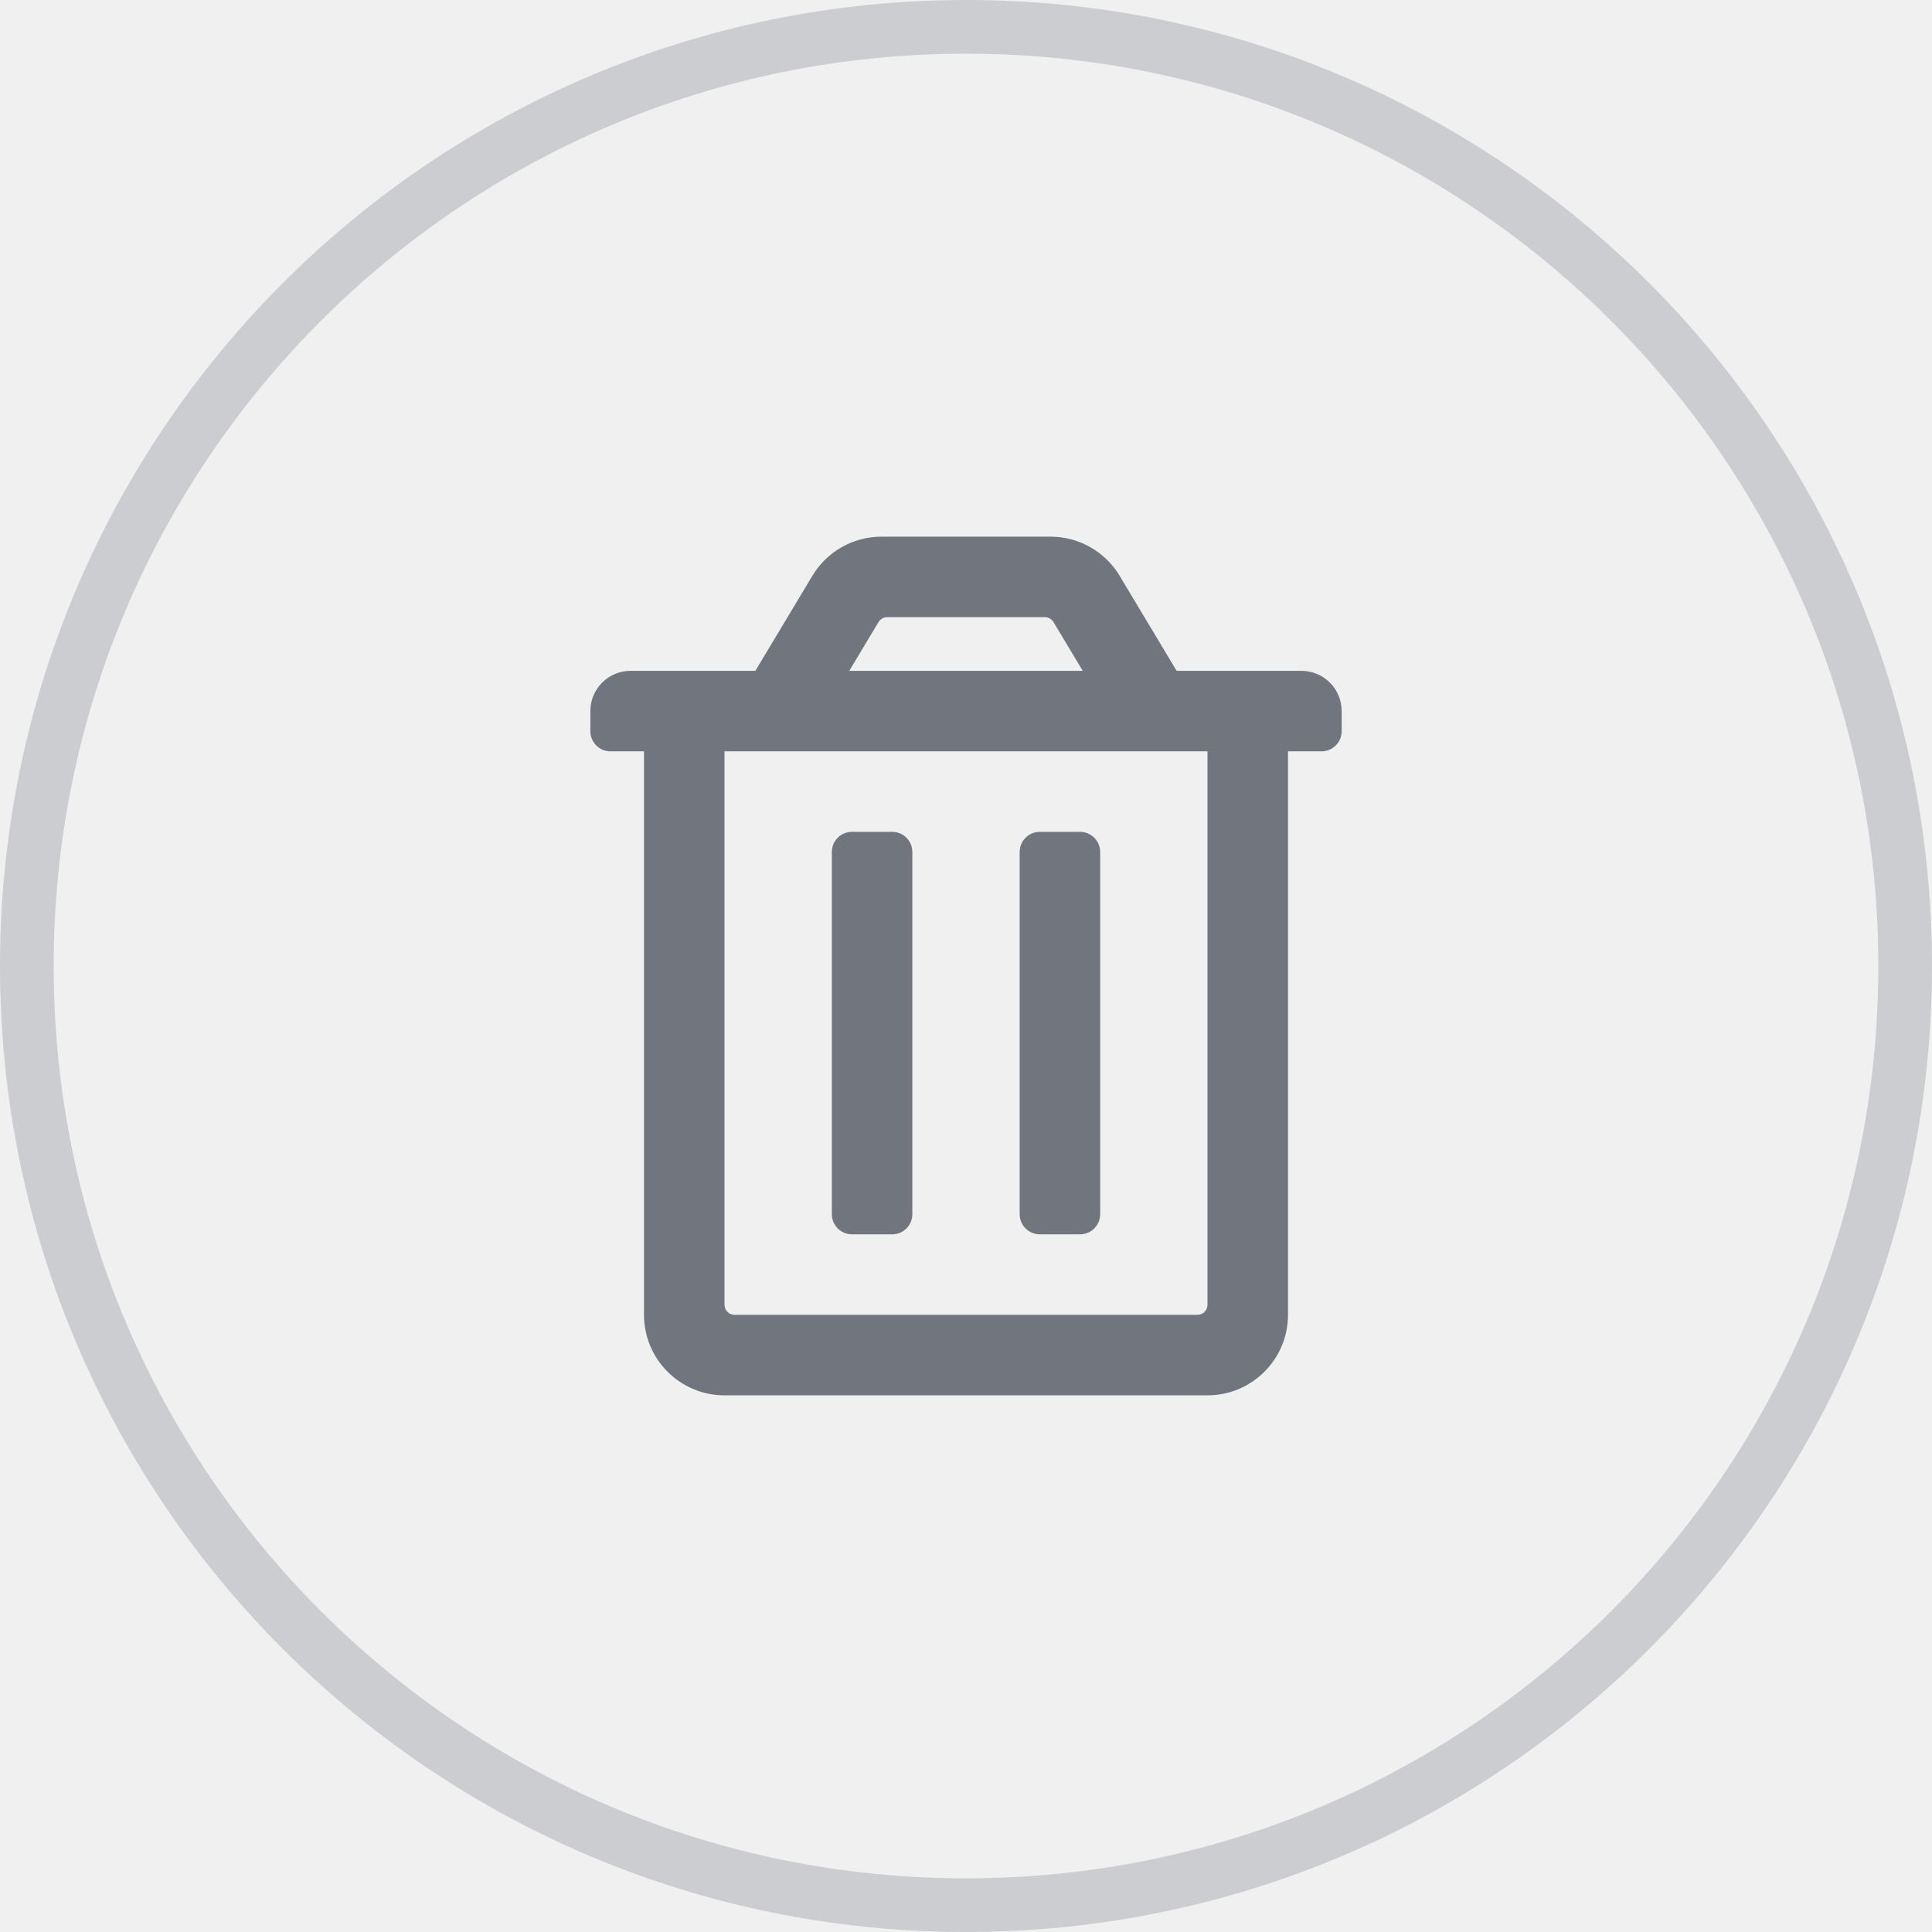
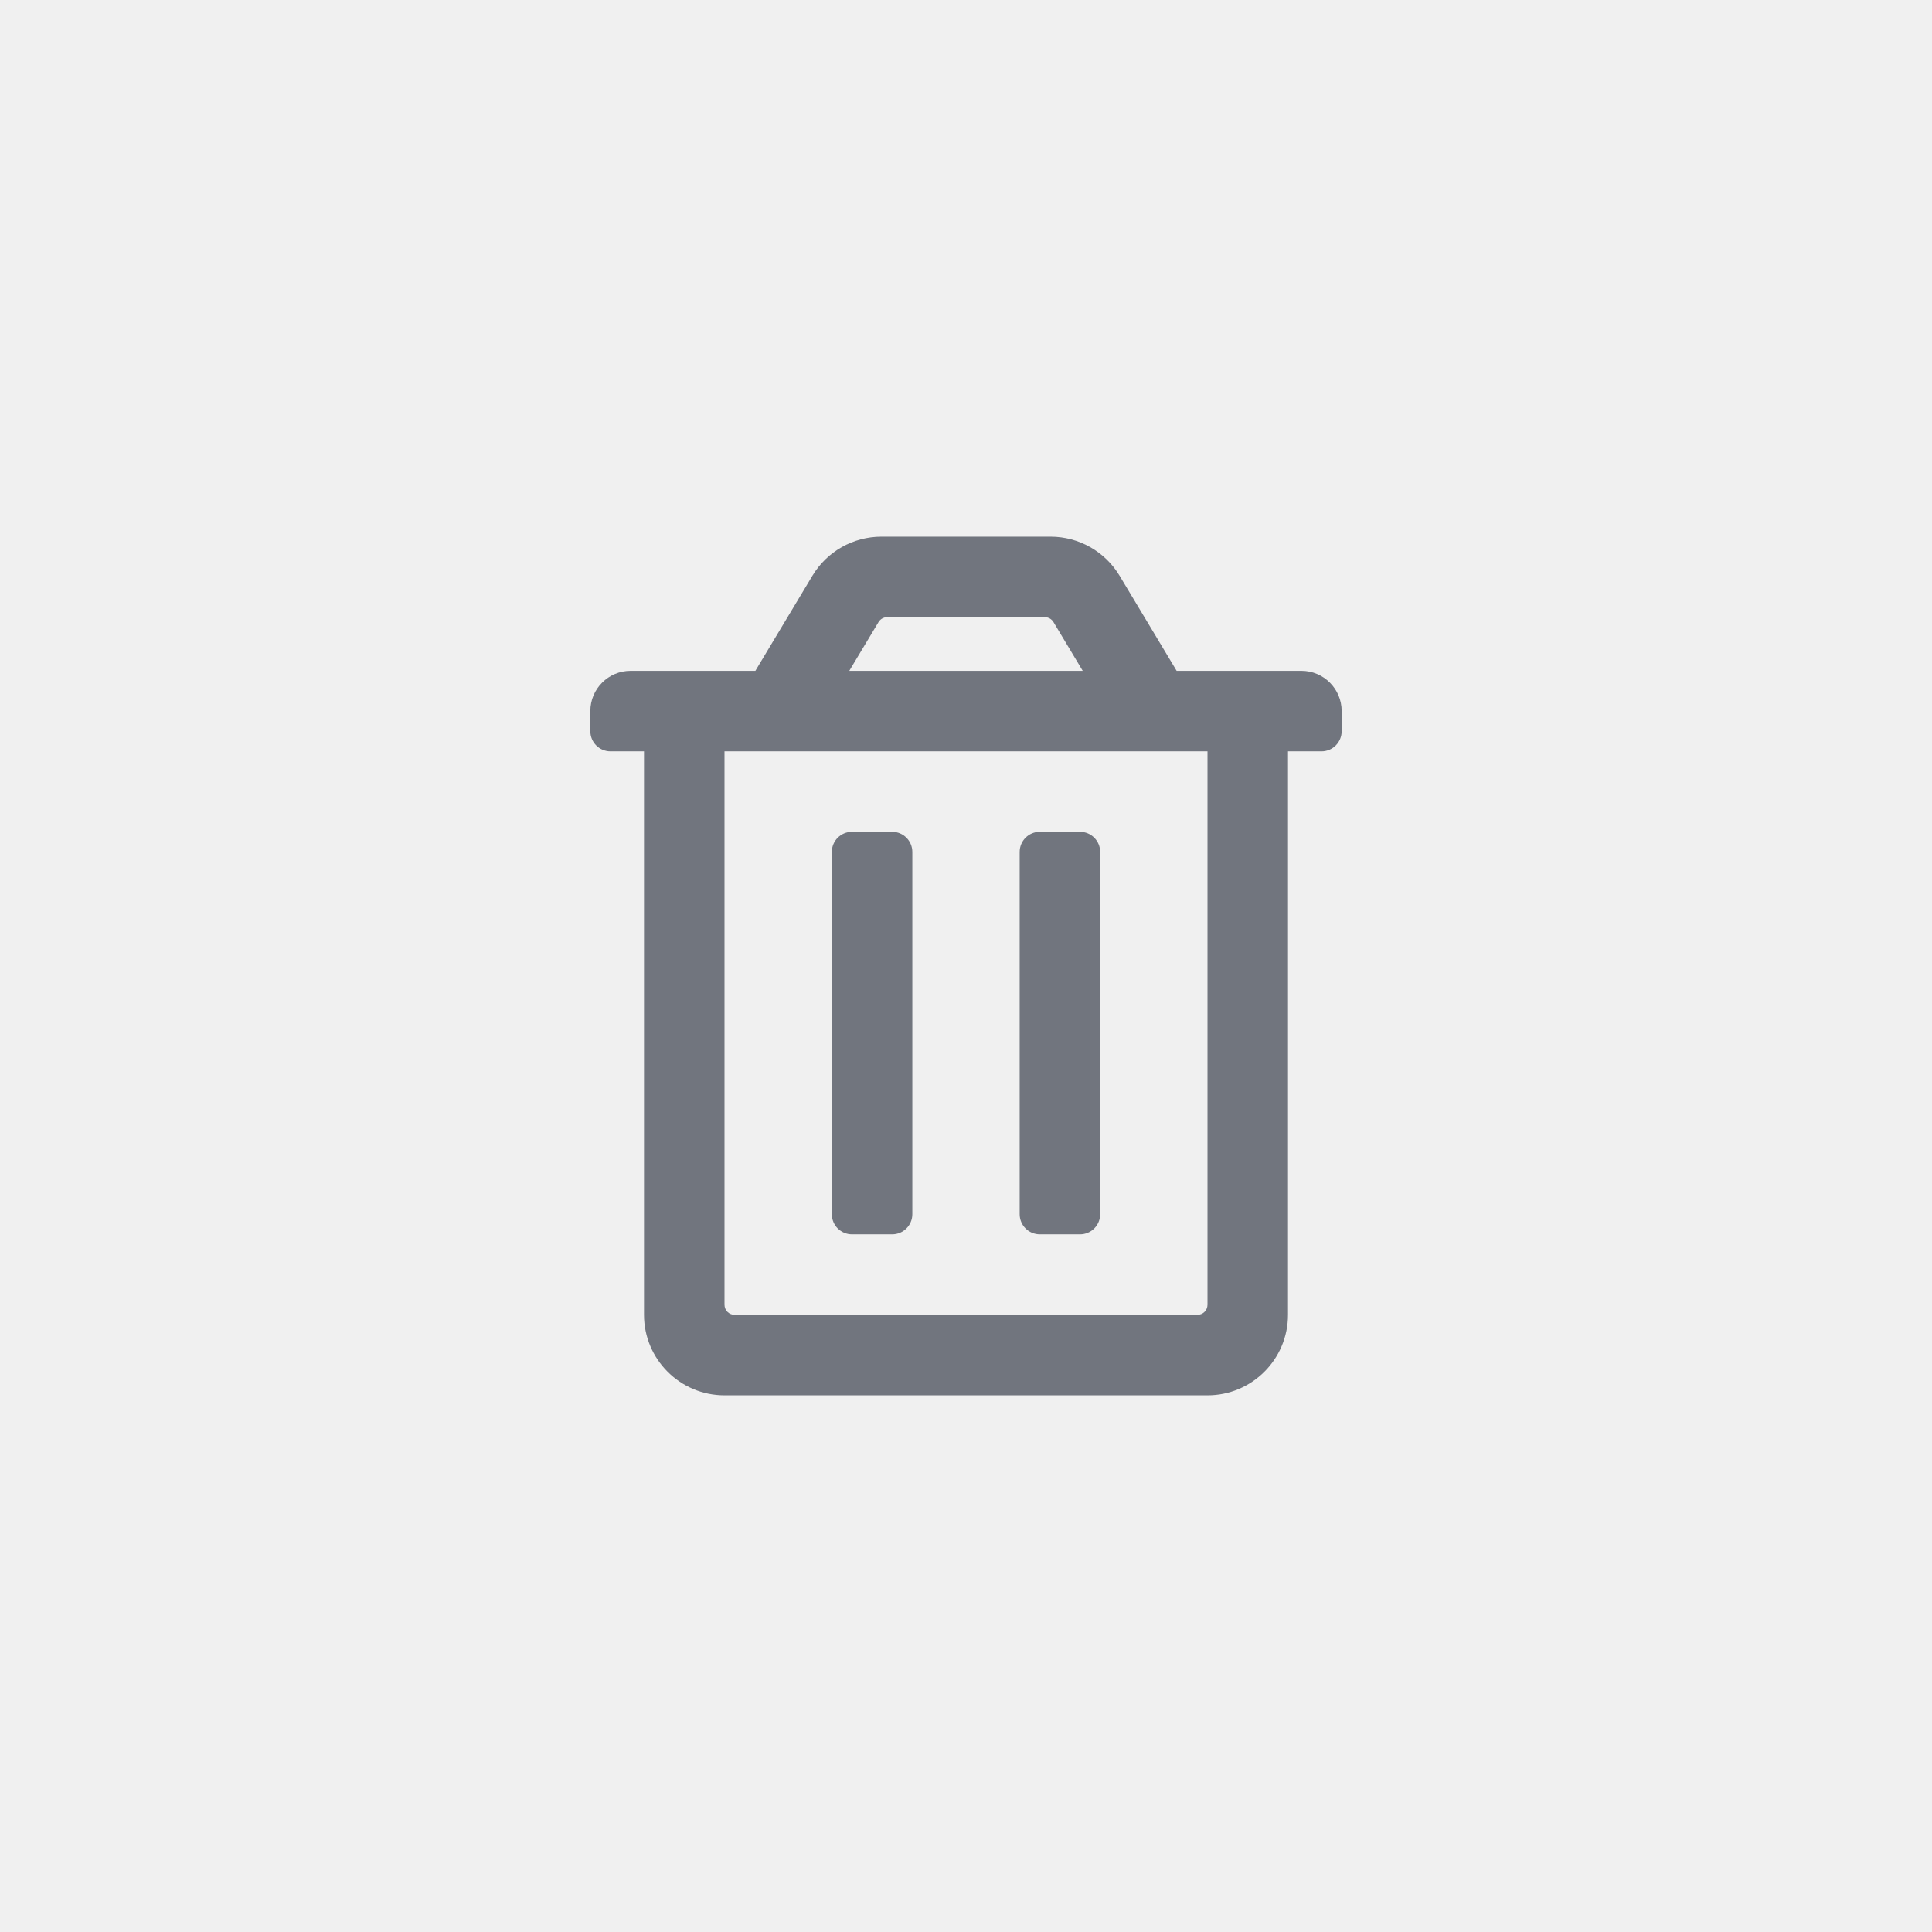
<svg xmlns="http://www.w3.org/2000/svg" width="36" height="36" viewBox="0 0 36 36" fill="none">
  <path fill-rule="evenodd" clip-rule="evenodd" d="M17 15.875V22.625C17 22.832 16.832 23 16.625 23H15.875C15.668 23 15.5 22.832 15.5 22.625V15.875C15.5 15.668 15.668 15.5 15.875 15.5H16.625C16.832 15.5 17 15.668 17 15.875ZM20.125 15.5H19.375C19.168 15.5 19 15.668 19 15.875V22.625C19 22.832 19.168 23 19.375 23H20.125C20.332 23 20.5 22.832 20.5 22.625V15.875C20.5 15.668 20.332 15.5 20.125 15.5ZM24.25 12.5C24.664 12.5 25 12.836 25 13.25V13.625C25 13.832 24.832 14 24.625 14H24V24.5C24 25.328 23.328 26 22.5 26H13.5C12.672 26 12 25.328 12 24.5V14H11.375C11.168 14 11 13.832 11 13.625V13.25C11 12.836 11.336 12.5 11.75 12.5H14.075L15.138 10.728C15.409 10.276 15.898 10 16.425 10H19.575C20.102 10 20.59 10.276 20.862 10.728L21.925 12.5H24.25ZM15.825 12.5H20.175L19.63 11.591C19.596 11.535 19.535 11.5 19.469 11.5H16.531C16.465 11.5 16.404 11.535 16.37 11.591L15.825 12.5ZM22.5 14H13.5V24.312C13.5 24.416 13.584 24.5 13.688 24.5H22.312C22.416 24.5 22.5 24.416 22.5 24.312V14Z" fill="#71757E" />
  <mask id="mask0_0_1" style="mask-type:luminance" maskUnits="userSpaceOnUse" x="11" y="10" width="14" height="16">
    <path fill-rule="evenodd" clip-rule="evenodd" d="M17 15.875V22.625C17 22.832 16.832 23 16.625 23H15.875C15.668 23 15.5 22.832 15.5 22.625V15.875C15.5 15.668 15.668 15.5 15.875 15.5H16.625C16.832 15.5 17 15.668 17 15.875ZM20.125 15.5H19.375C19.168 15.5 19 15.668 19 15.875V22.625C19 22.832 19.168 23 19.375 23H20.125C20.332 23 20.5 22.832 20.5 22.625V15.875C20.5 15.668 20.332 15.5 20.125 15.5ZM24.25 12.5C24.664 12.5 25 12.836 25 13.25V13.625C25 13.832 24.832 14 24.625 14H24V24.5C24 25.328 23.328 26 22.5 26H13.5C12.672 26 12 25.328 12 24.5V14H11.375C11.168 14 11 13.832 11 13.625V13.25C11 12.836 11.336 12.5 11.75 12.5H14.075L15.138 10.728C15.409 10.276 15.898 10 16.425 10H19.575C20.102 10 20.59 10.276 20.862 10.728L21.925 12.5H24.25ZM15.825 12.5H20.175L19.63 11.591C19.596 11.535 19.535 11.5 19.469 11.5H16.531C16.465 11.5 16.404 11.535 16.37 11.591L15.825 12.5ZM22.5 14H13.5V24.312C13.5 24.416 13.584 24.5 13.688 24.5H22.312C22.416 24.5 22.5 24.416 22.5 24.312V14Z" fill="white" />
  </mask>
  <g mask="url(#mask0_0_1)">
    </g>
-   <circle cx="18" cy="18" r="17.5" stroke="#CBCDD1" />
</svg>
